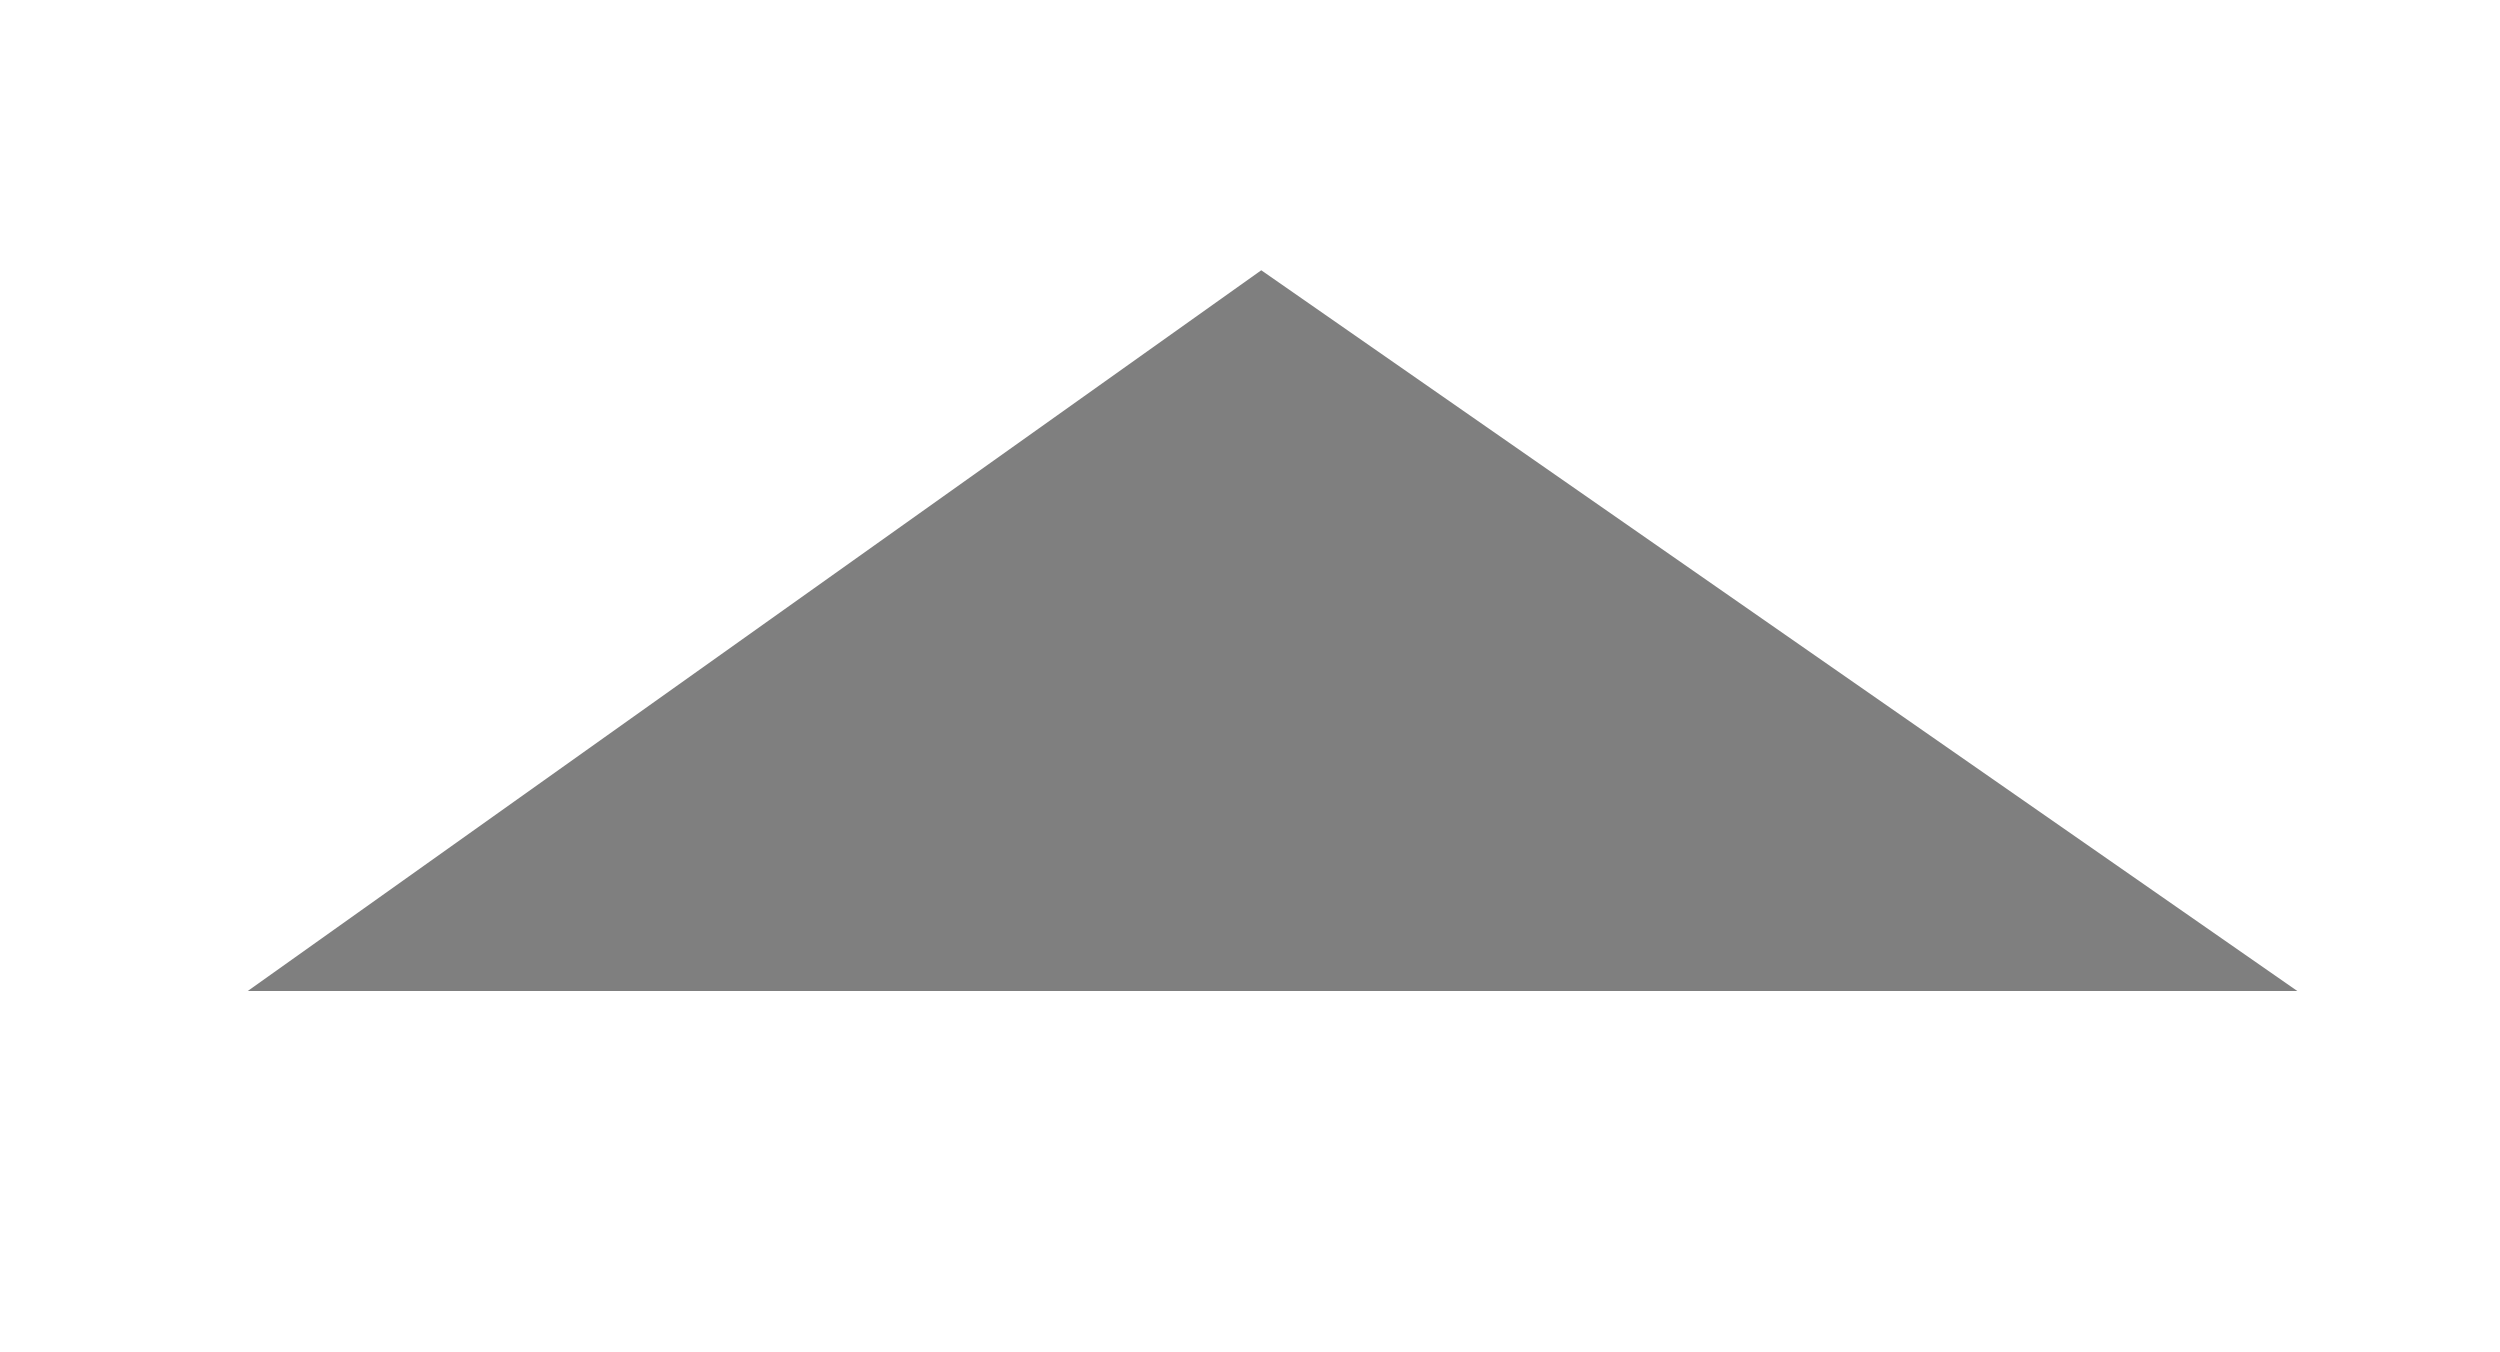
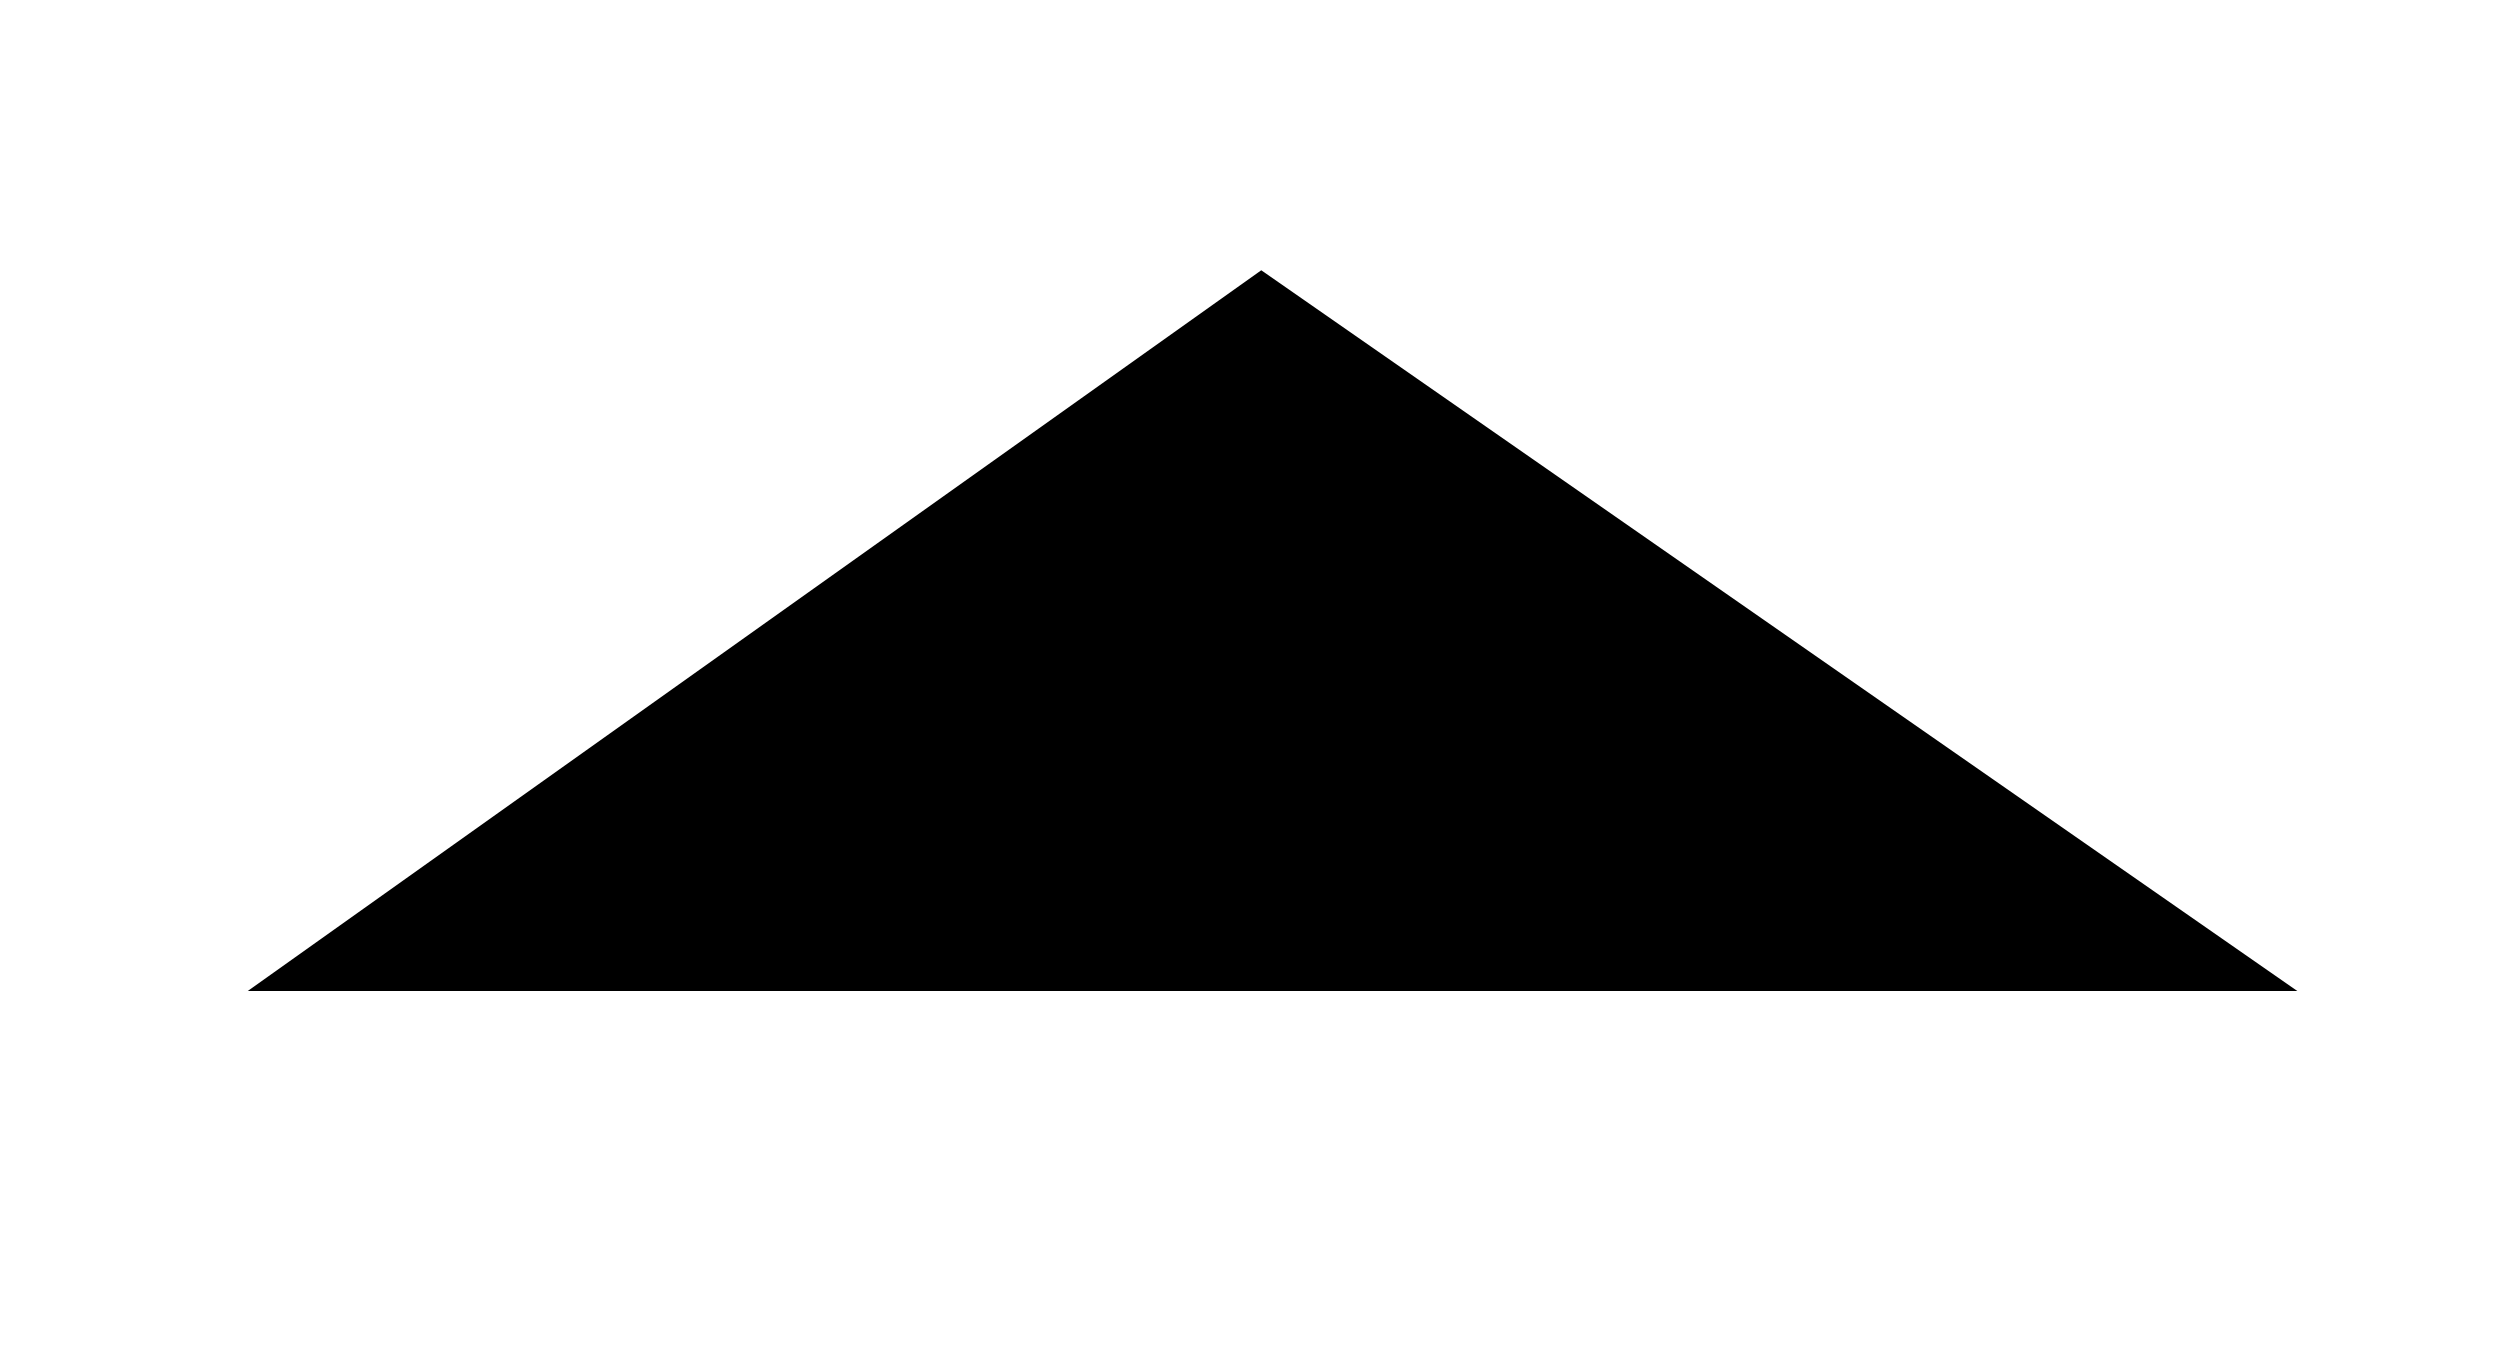
<svg xmlns="http://www.w3.org/2000/svg" version="1.1" id="Layer_1" x="0px" y="0px" viewBox="6.9 19 11.1 6" style="enable-background:new 6.9 19 11.1 6;" xml:space="preserve">
  <style type="text/css">
- 	.st0{fill:#7F7F7F;}
+ 	.st0{fill:#000000;}
</style>
  <polygon class="st0" points="8,23.4 12.5,20.2 17.1,23.4 " />
</svg>
